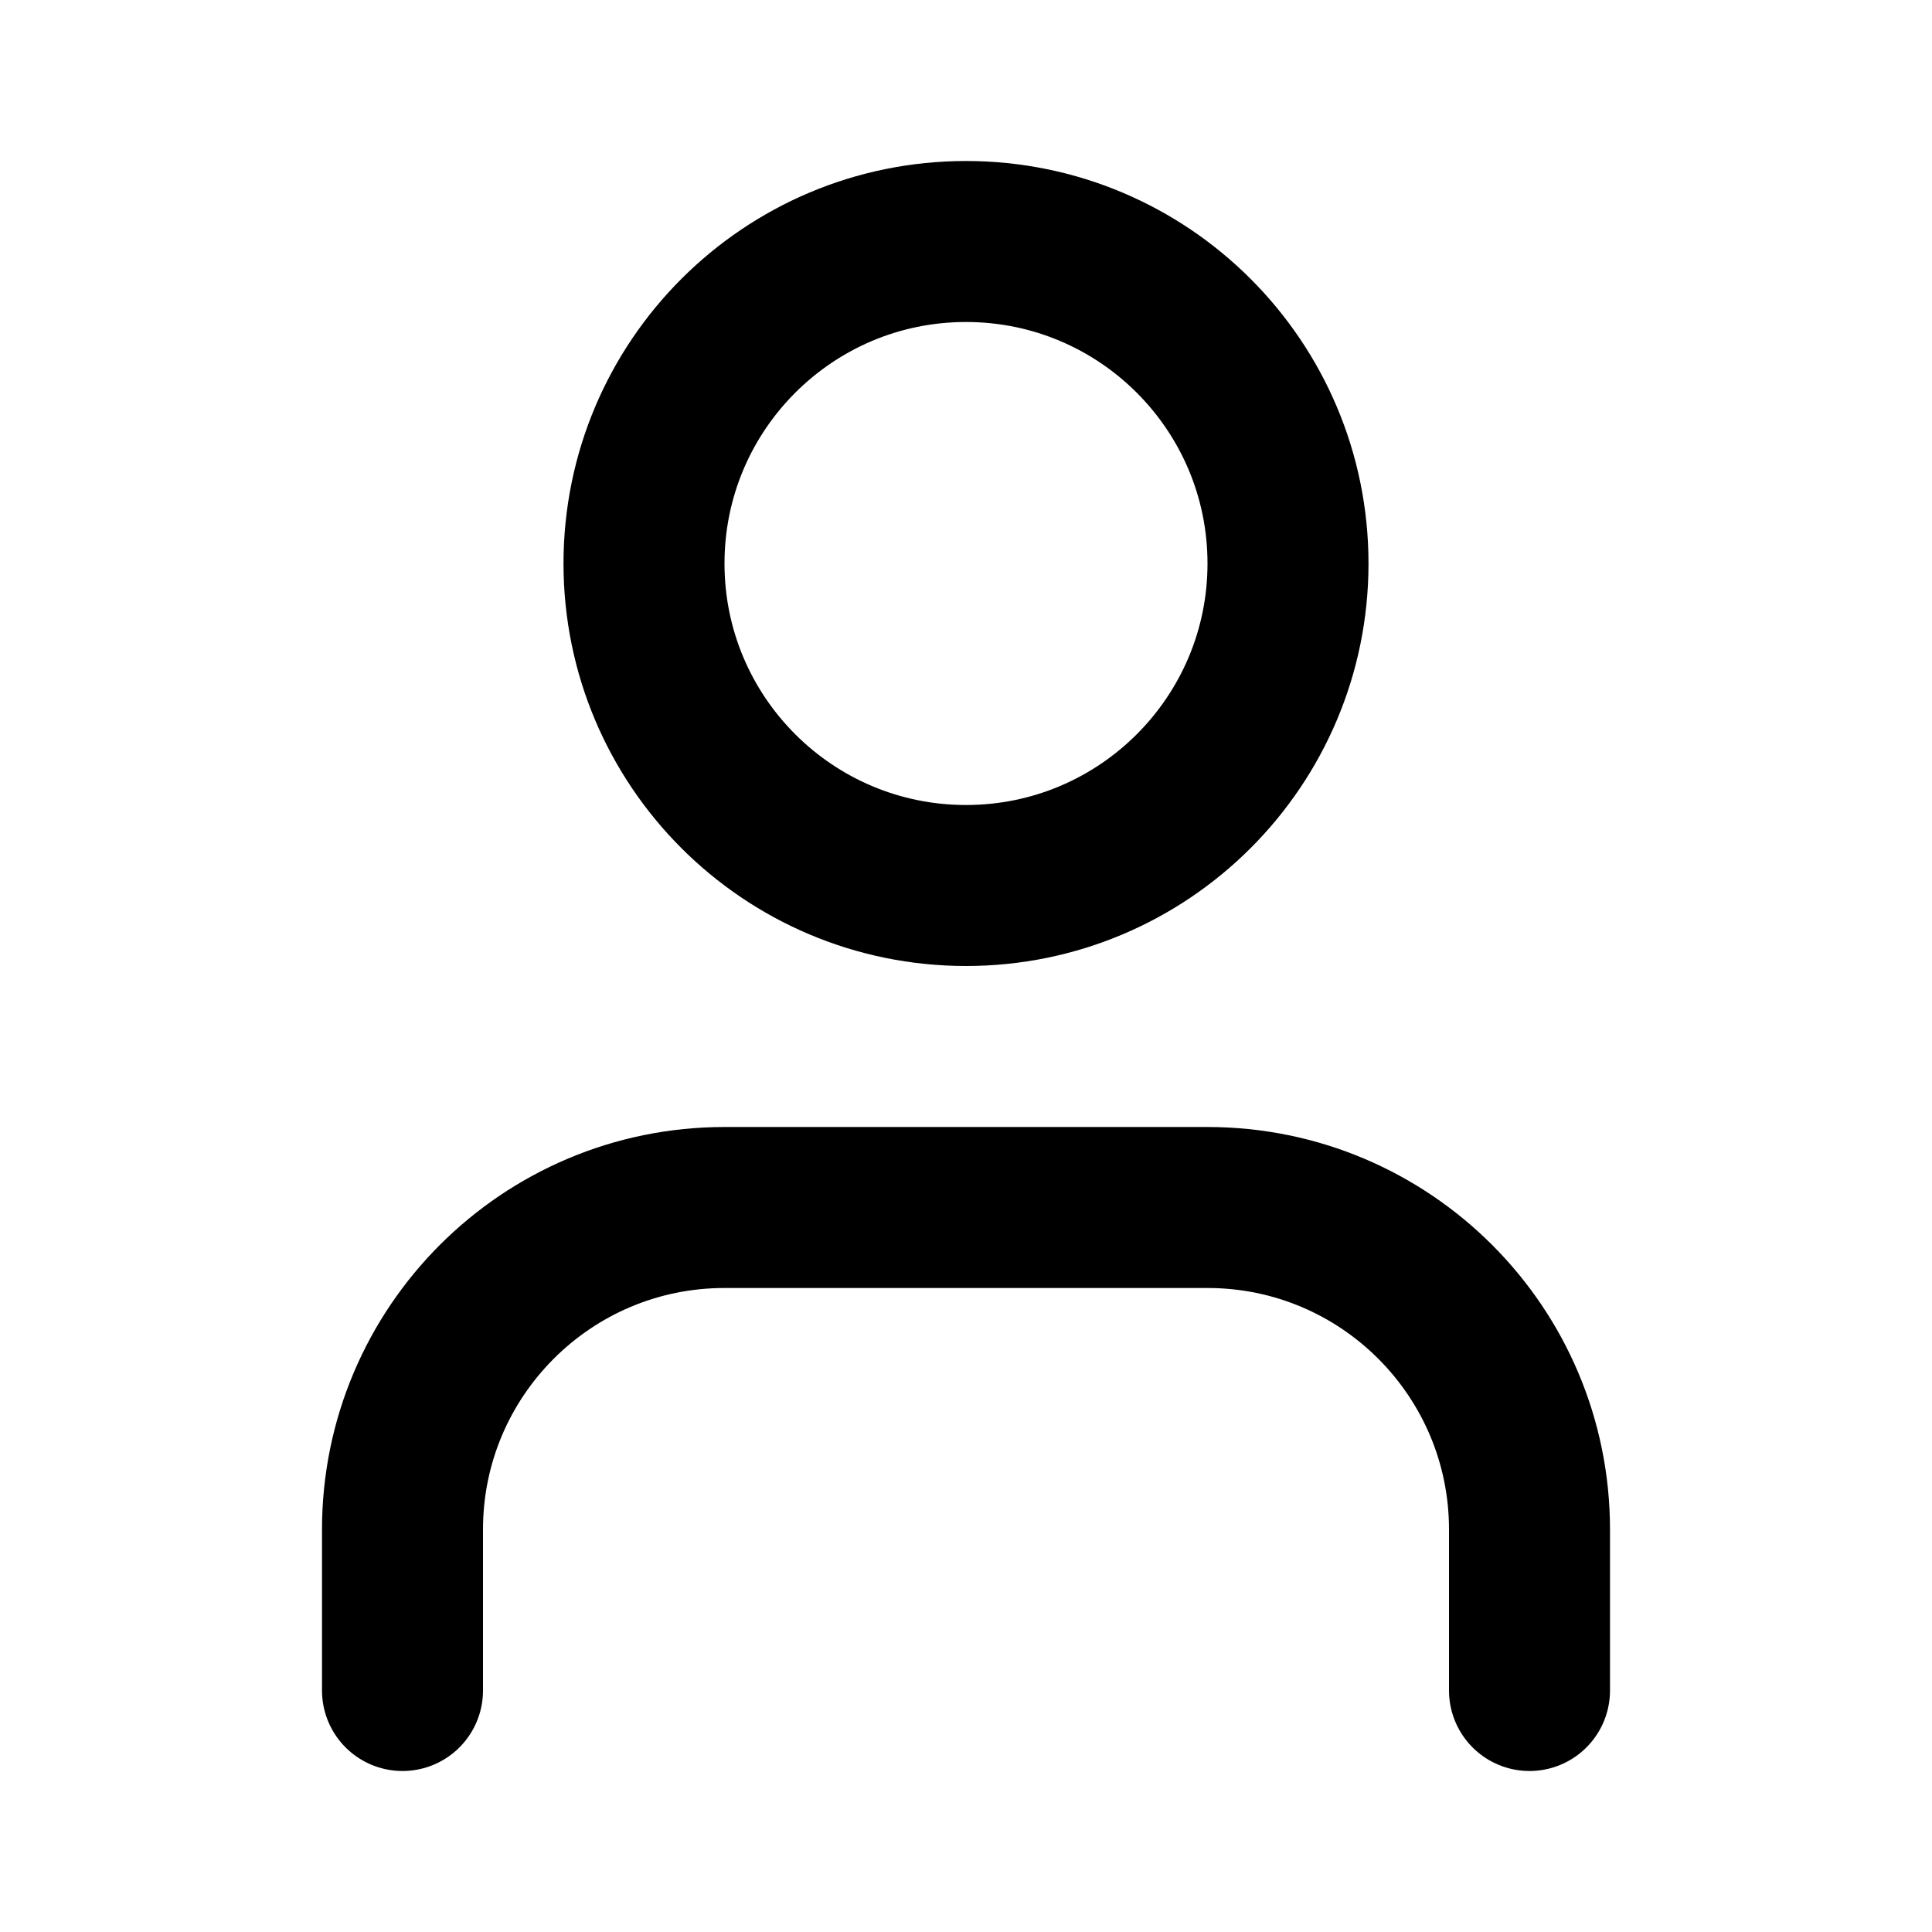
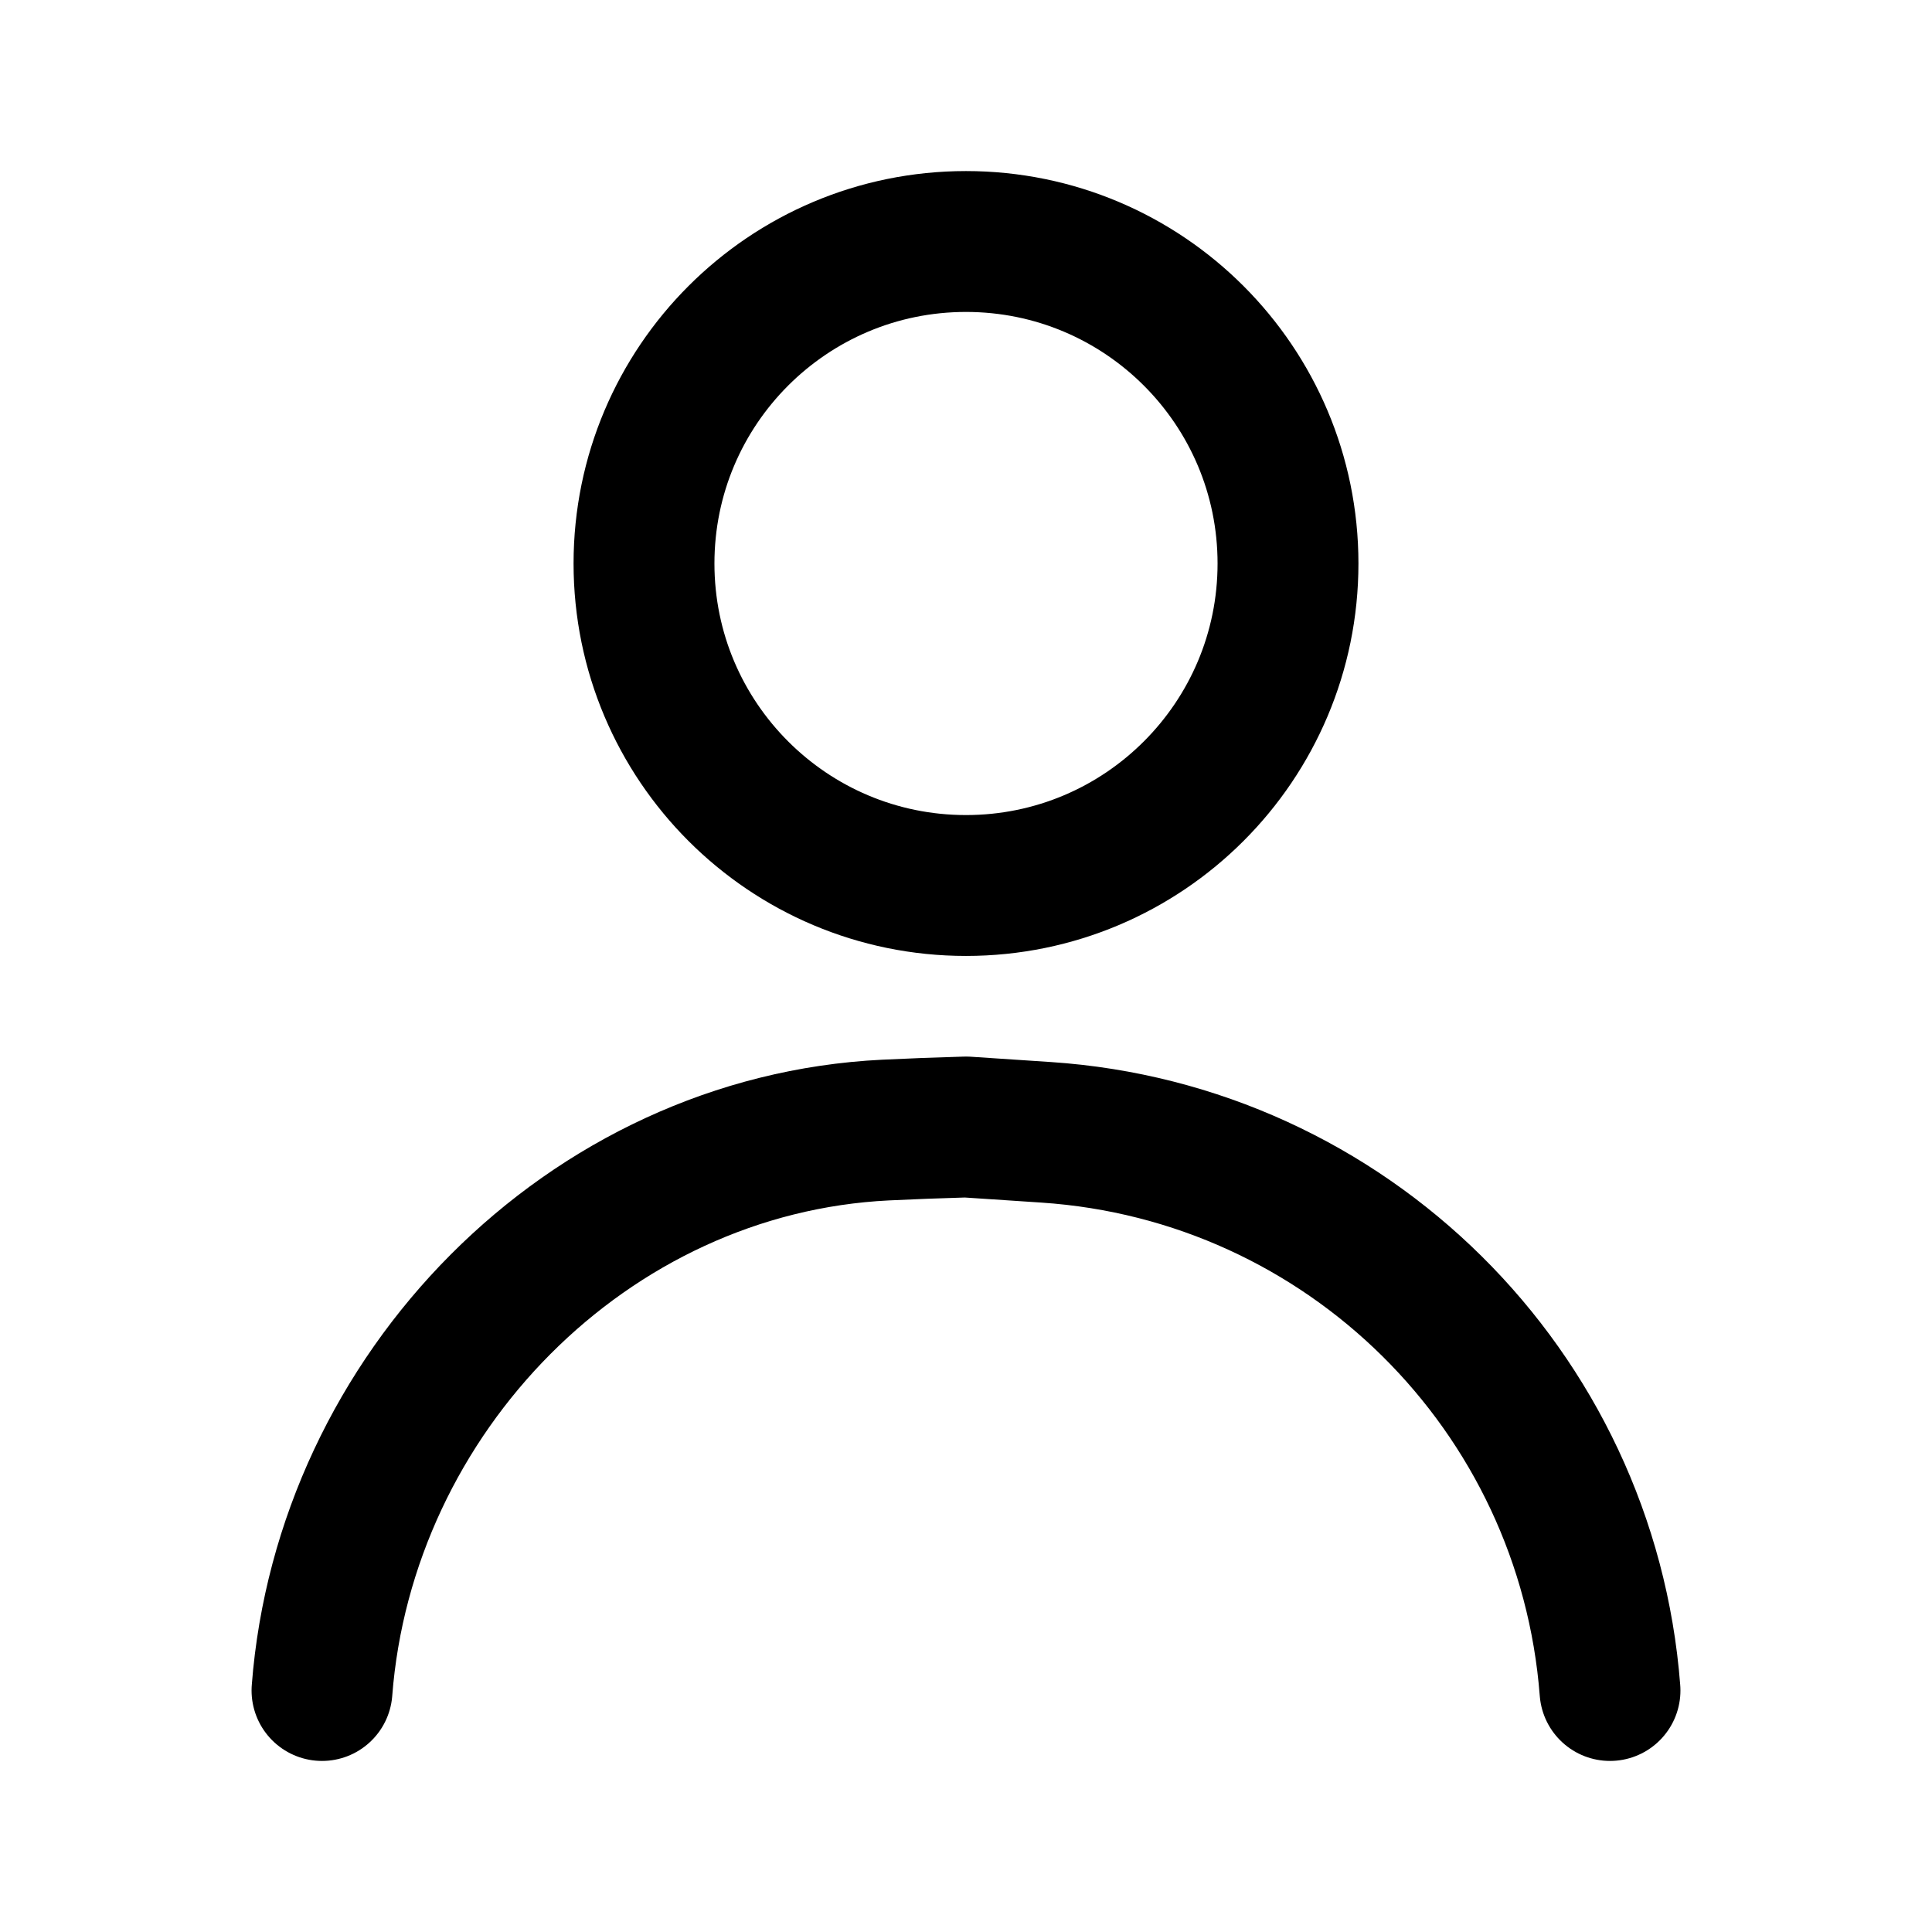
- <svg xmlns="http://www.w3.org/2000/svg" class="lucide lucide-user" width="24" height="24" viewBox="0 0 24 24" fill="none" stroke="currentColor" stroke-width="2" stroke-linecap="round" stroke-linejoin="round">
-   <path d="M19 21v-2a4 4 0 0 0-4-4H9a4 4 0 0 0-4 4v2" />
-   <circle cx="12" cy="7" r="4" />
+ <svg xmlns="http://www.w3.org/2000/svg" width="24" height="24" viewBox="0 0 24 24" fill="none">
+   <path d="M20 21C19.713 17.269 16.729 14.315 12.995 14.066L12 14C11.645 14.01 11.313 14.023 11.001 14.038C7.3 14.219 4.284 17.306 4 21" stroke="currentColor" stroke-linecap="round" stroke-linejoin="round" stroke-width="1.75" />
+   <circle cx="12" cy="7" r="4" stroke="currentColor" stroke-linecap="round" stroke-linejoin="round" stroke-width="1.75" />
</svg>
